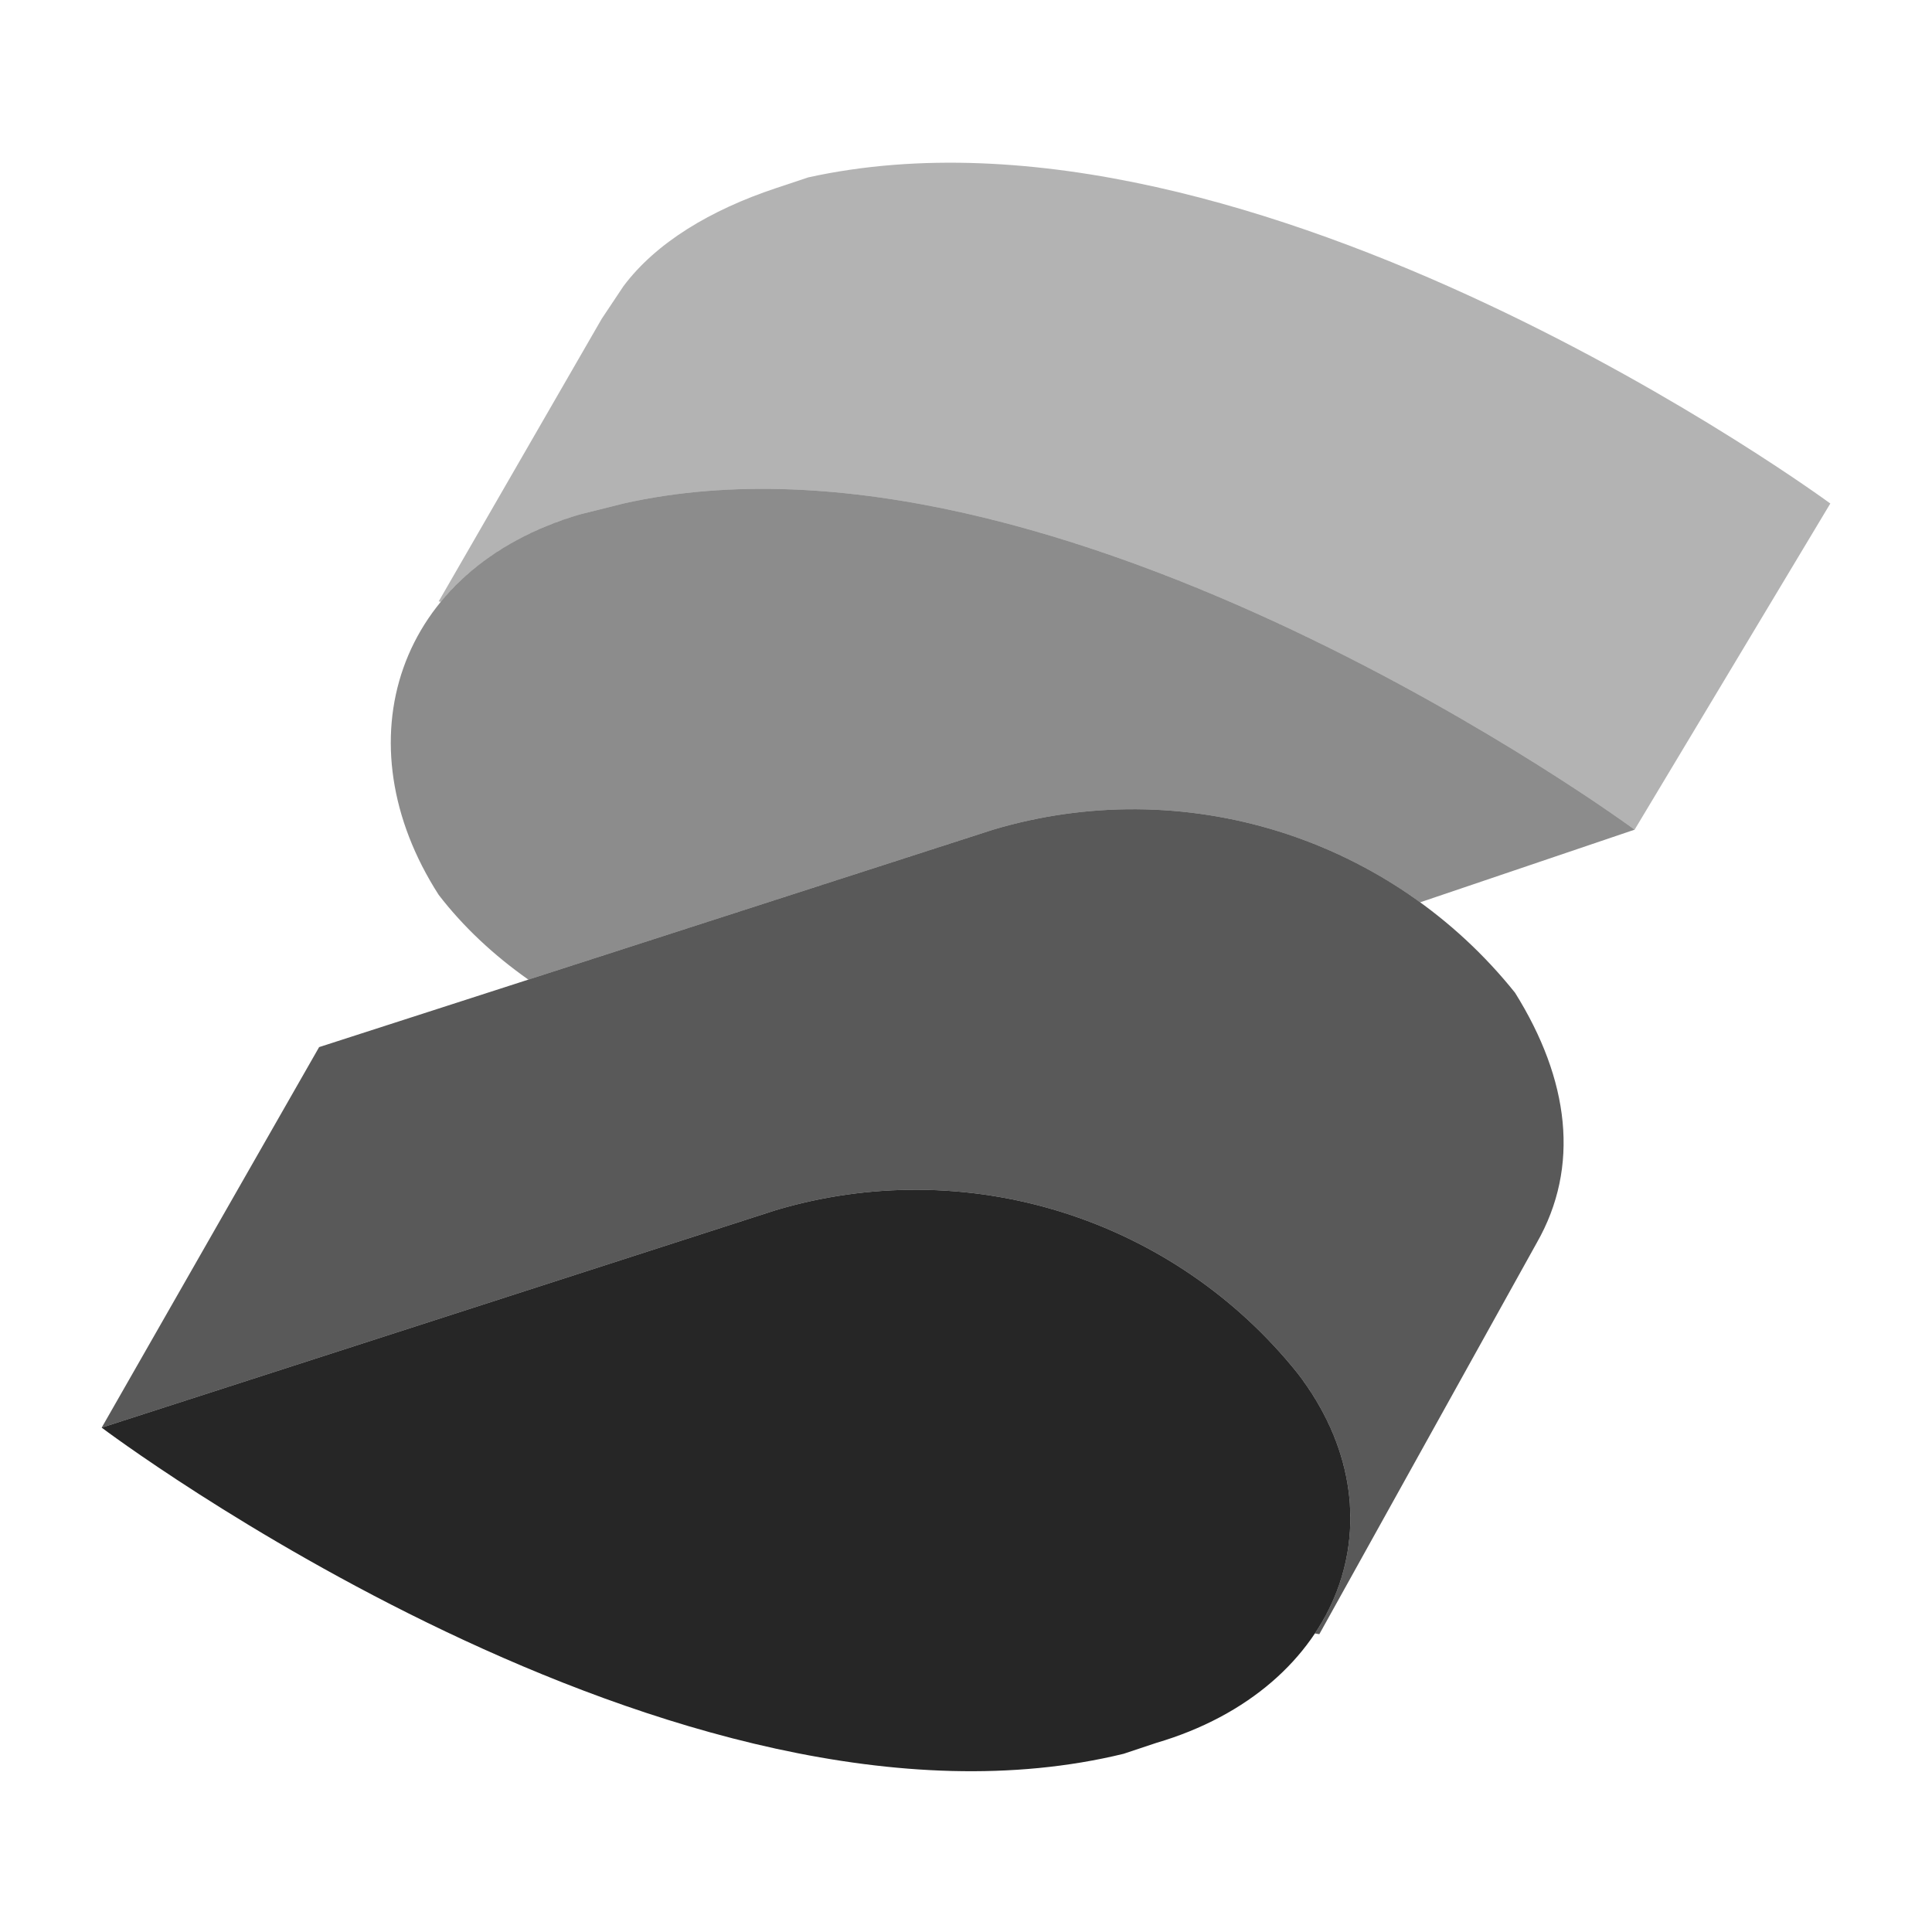
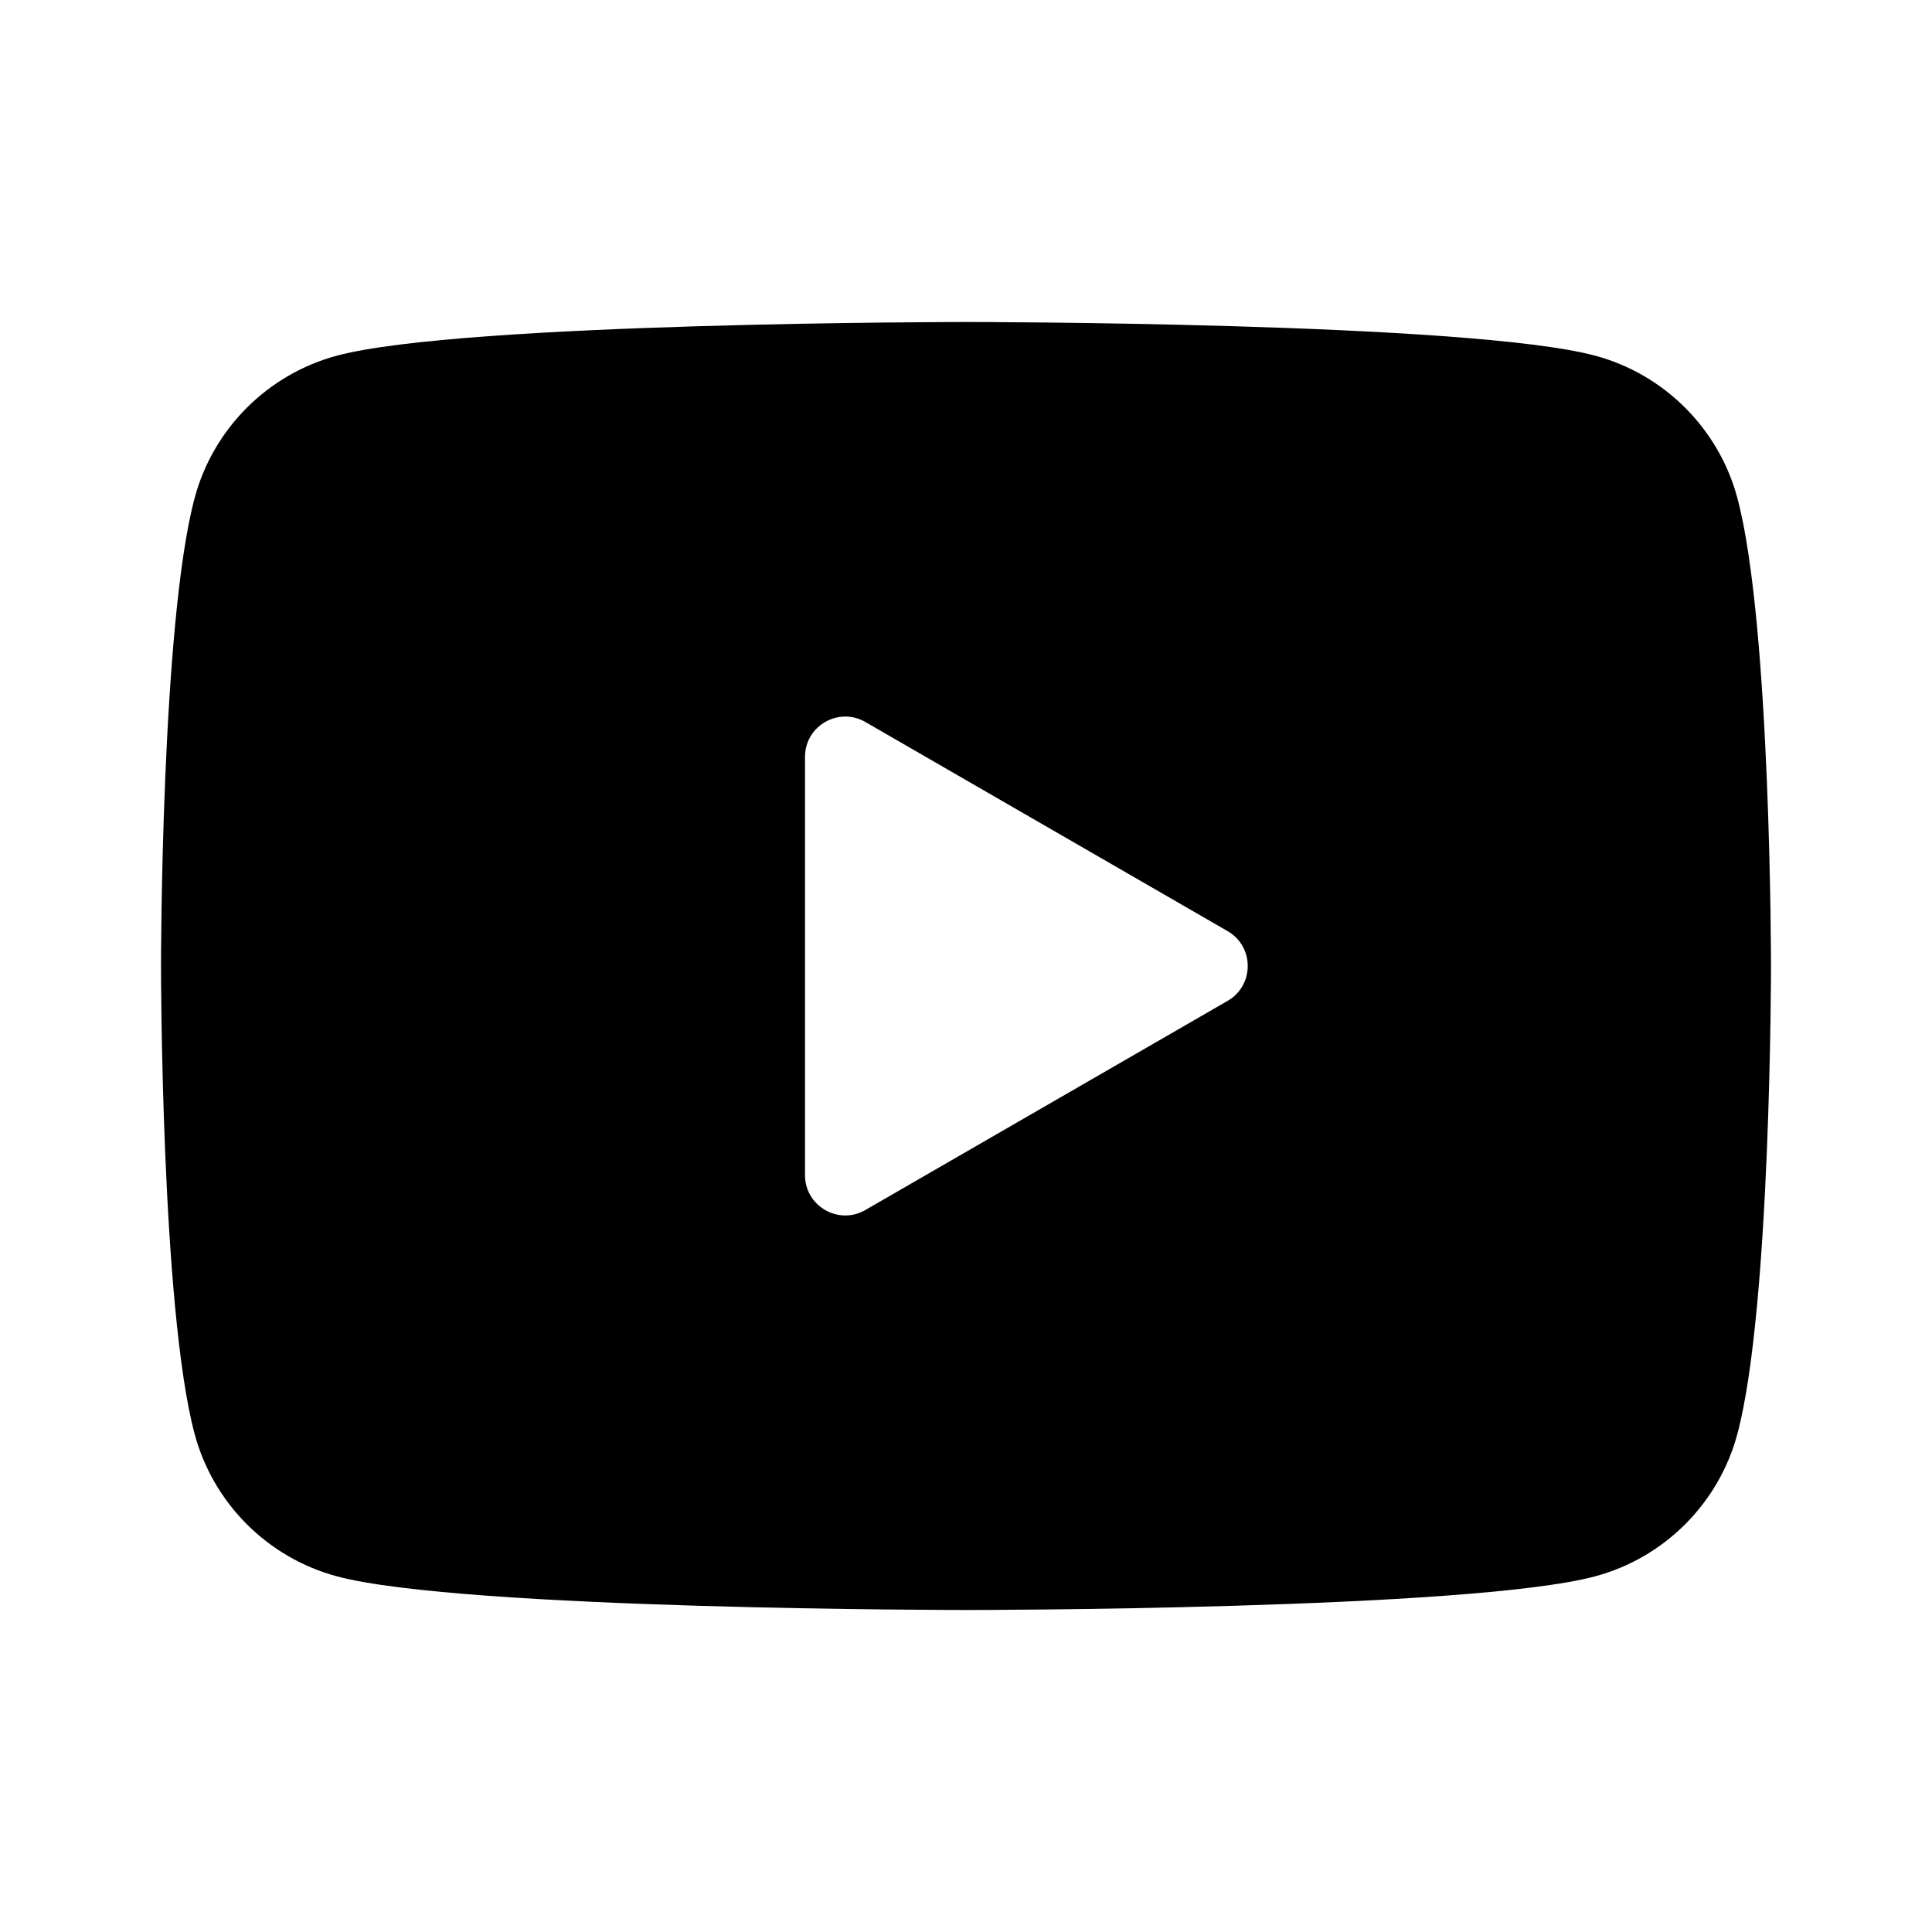
- <svg xmlns="http://www.w3.org/2000/svg" viewBox="0 0 190 190" fill="none">
-   <path d="M127.61 135.052C121.624 127.573 113.542 122.052 104.399 119.195C95.256 116.338 85.468 116.275 76.289 119.014L10 140.398C10 140.398 66.667 183.165 110.503 172.473L113.711 171.404C131.887 166.058 138.302 148.951 127.61 135.052Z" fill="currentColor" fill-opacity="0.85" />
-   <path d="M125.783 81.773C134.926 84.631 143.008 90.152 148.994 97.63C154.34 106.184 155.409 114.737 151.132 122.222L129.748 160.712L129.314 160.639C134.288 153.175 134.123 143.518 127.61 135.052C121.624 127.573 113.542 122.052 104.399 119.195C95.256 116.338 85.468 116.275 76.289 119.014L10 140.398L31.384 102.976L97.673 81.593C106.852 78.853 116.64 78.916 125.783 81.773Z" fill="currentColor" fill-opacity="0.65" />
-   <path d="M57.044 50.586L61.321 49.517C104.088 39.895 160.755 81.593 160.755 81.593L139.663 88.737C135.466 85.696 130.783 83.336 125.783 81.773C116.64 78.916 106.852 78.853 97.673 81.593L51.96 96.339C48.548 93.935 45.549 91.133 43.145 88.008C33.522 73.039 38.868 55.932 57.044 50.586Z" fill="currentColor" fill-opacity="0.45" />
-   <path d="M79.497 17.442C123.333 7.819 180 49.517 180 49.517L160.755 81.593C160.755 81.593 104.088 39.895 61.321 49.517L57.044 50.586C51.068 52.344 46.479 55.373 43.352 59.18C43.283 59.166 43.214 59.153 43.145 59.14L59.182 31.341L61.321 28.134C64.528 23.857 69.874 20.649 76.289 18.511L79.497 17.442Z" fill="currentColor" fill-opacity="0.3" />
+ <svg xmlns="http://www.w3.org/2000/svg" viewBox="0 0 24 24" width="24px" height="24px">
+   <path d="M21.582,6.186c-0.23-0.86-0.908-1.538-1.768-1.768C18.254,4,12,4,12,4S5.746,4,4.186,4.418 c-0.86,0.23-1.538,0.908-1.768,1.768C2,7.746,2,12,2,12s0,4.254,0.418,5.814c0.23,0.86,0.908,1.538,1.768,1.768 C5.746,20,12,20,12,20s6.254,0,7.814-0.418c0.861-0.23,1.538-0.908,1.768-1.768C22,16.254,22,12,22,12S22,7.746,21.582,6.186z M10,14.598V9.402c0-0.385,0.417-0.625,0.75-0.433l4.5,2.598c0.333,0.192,0.333,0.674,0,0.866l-4.5,2.598 C10.417,15.224,10,14.983,10,14.598z" />
</svg>
